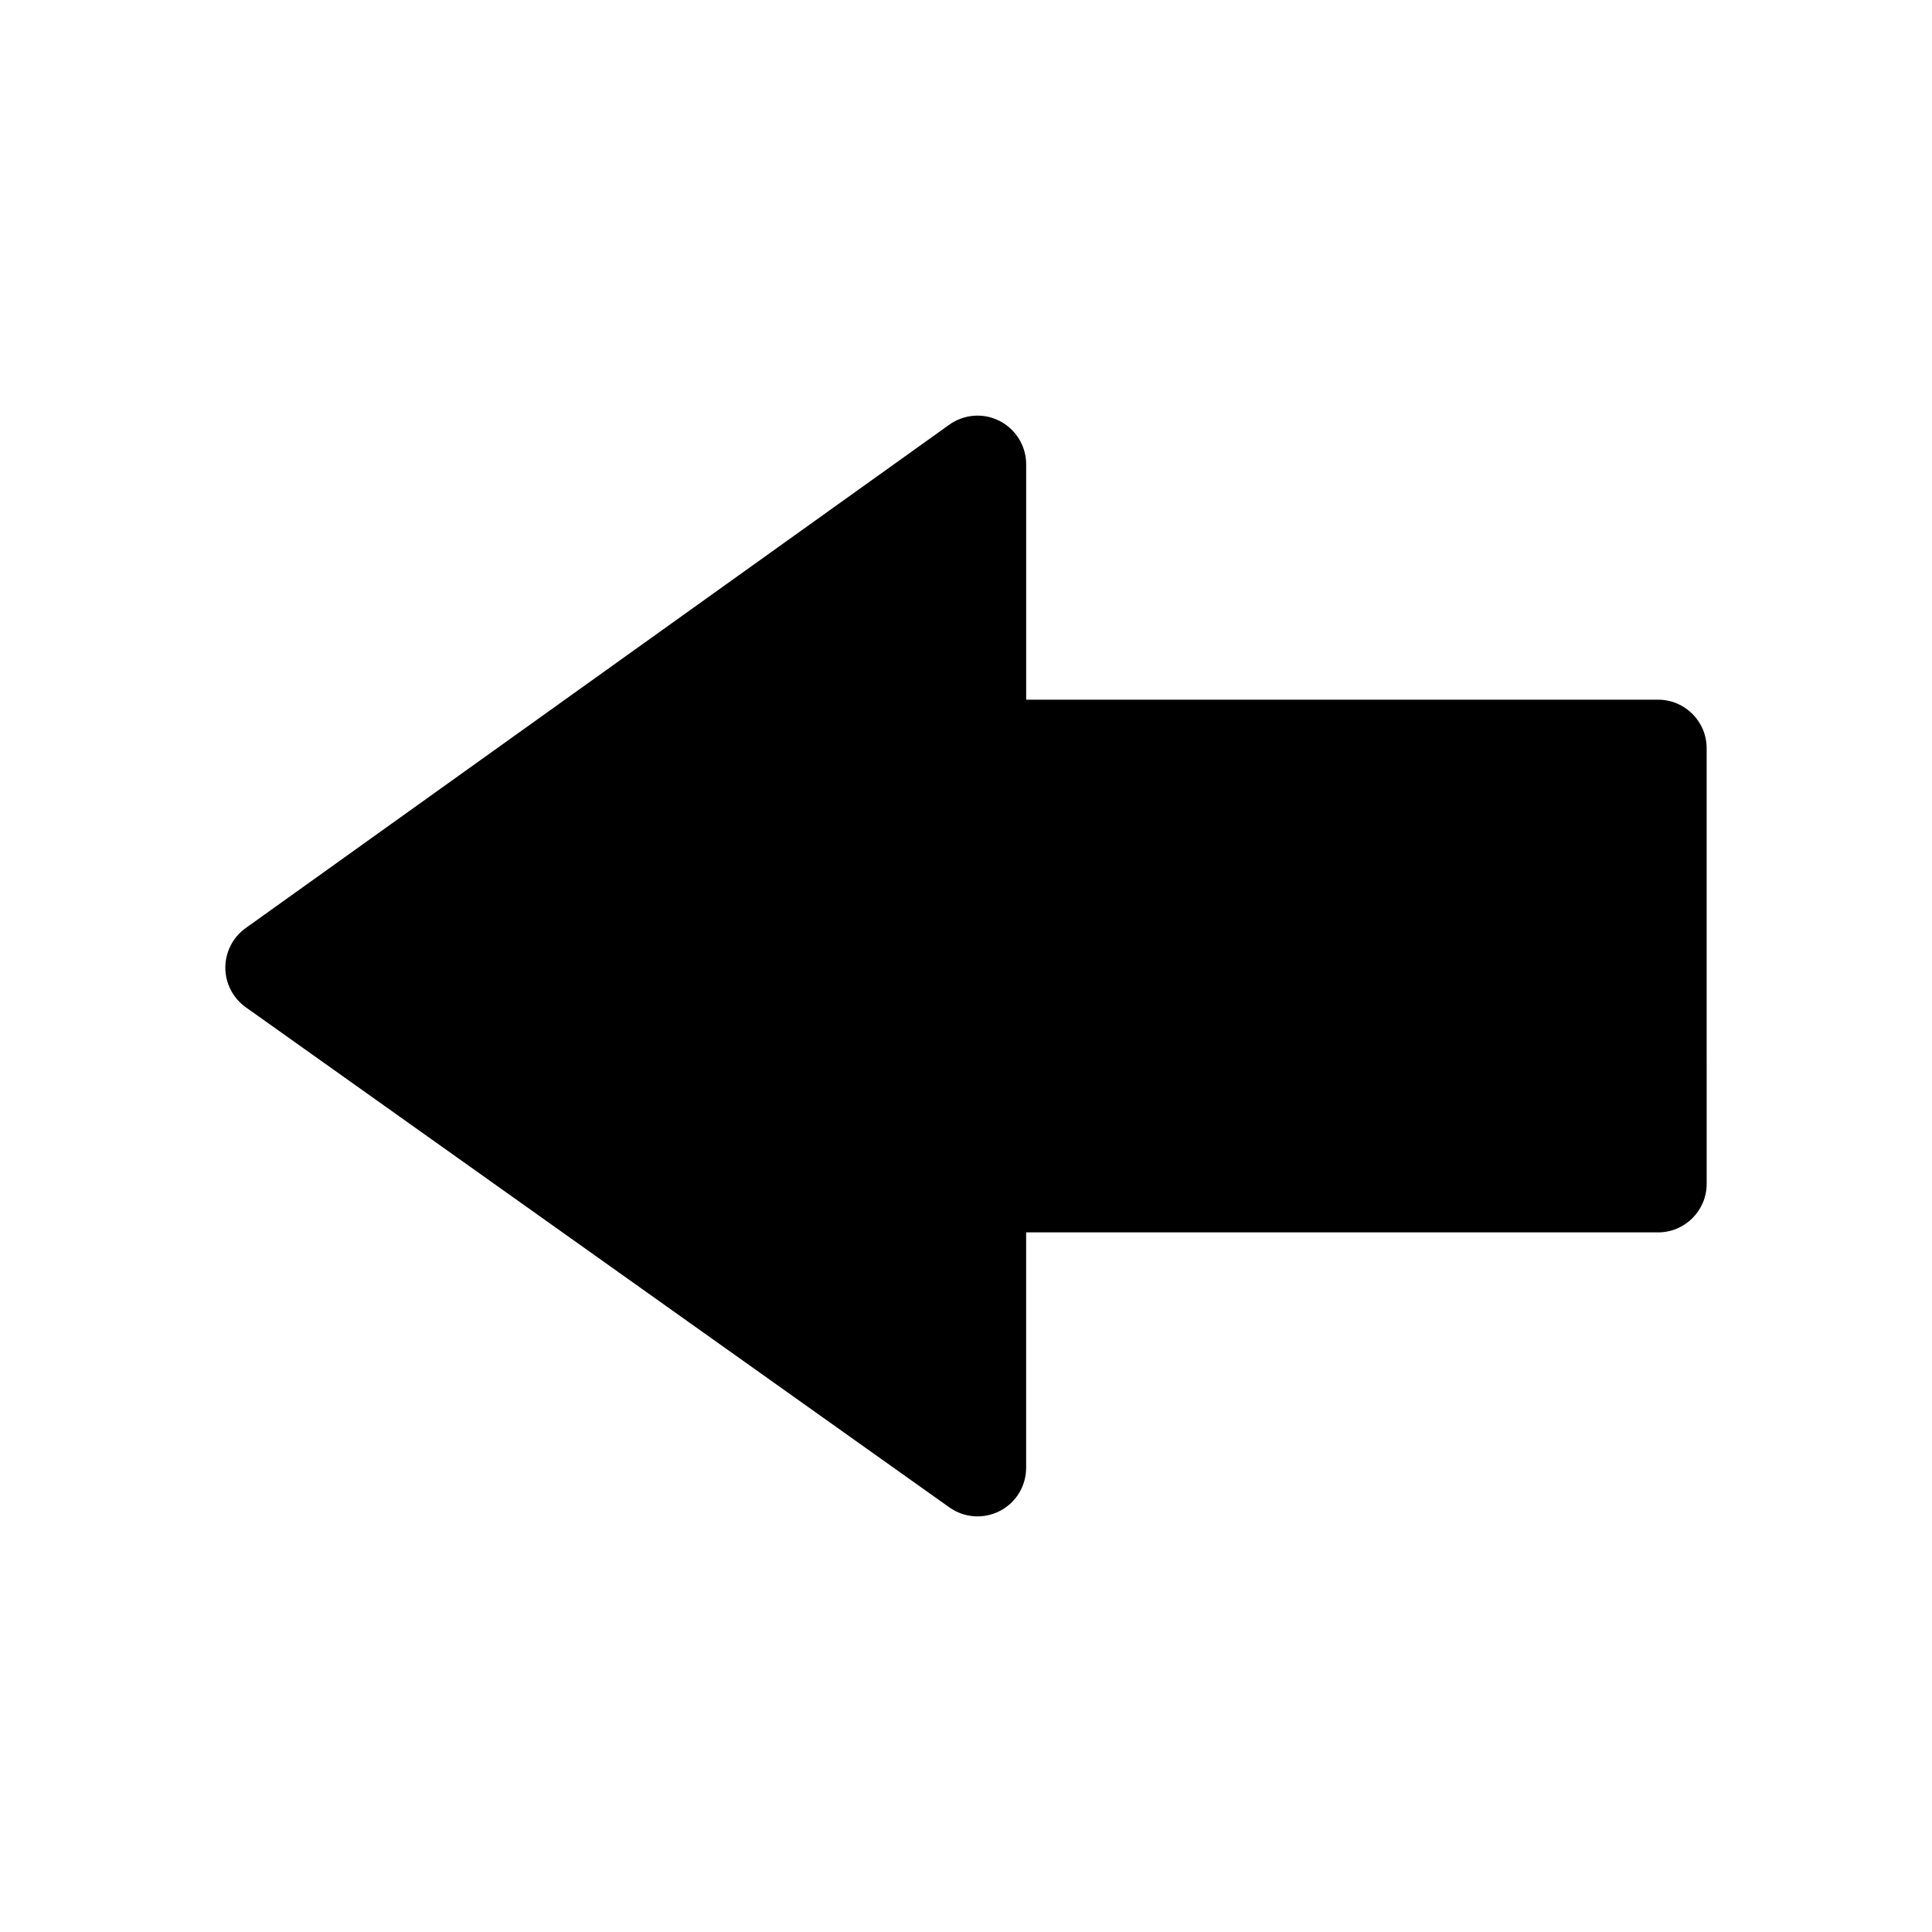
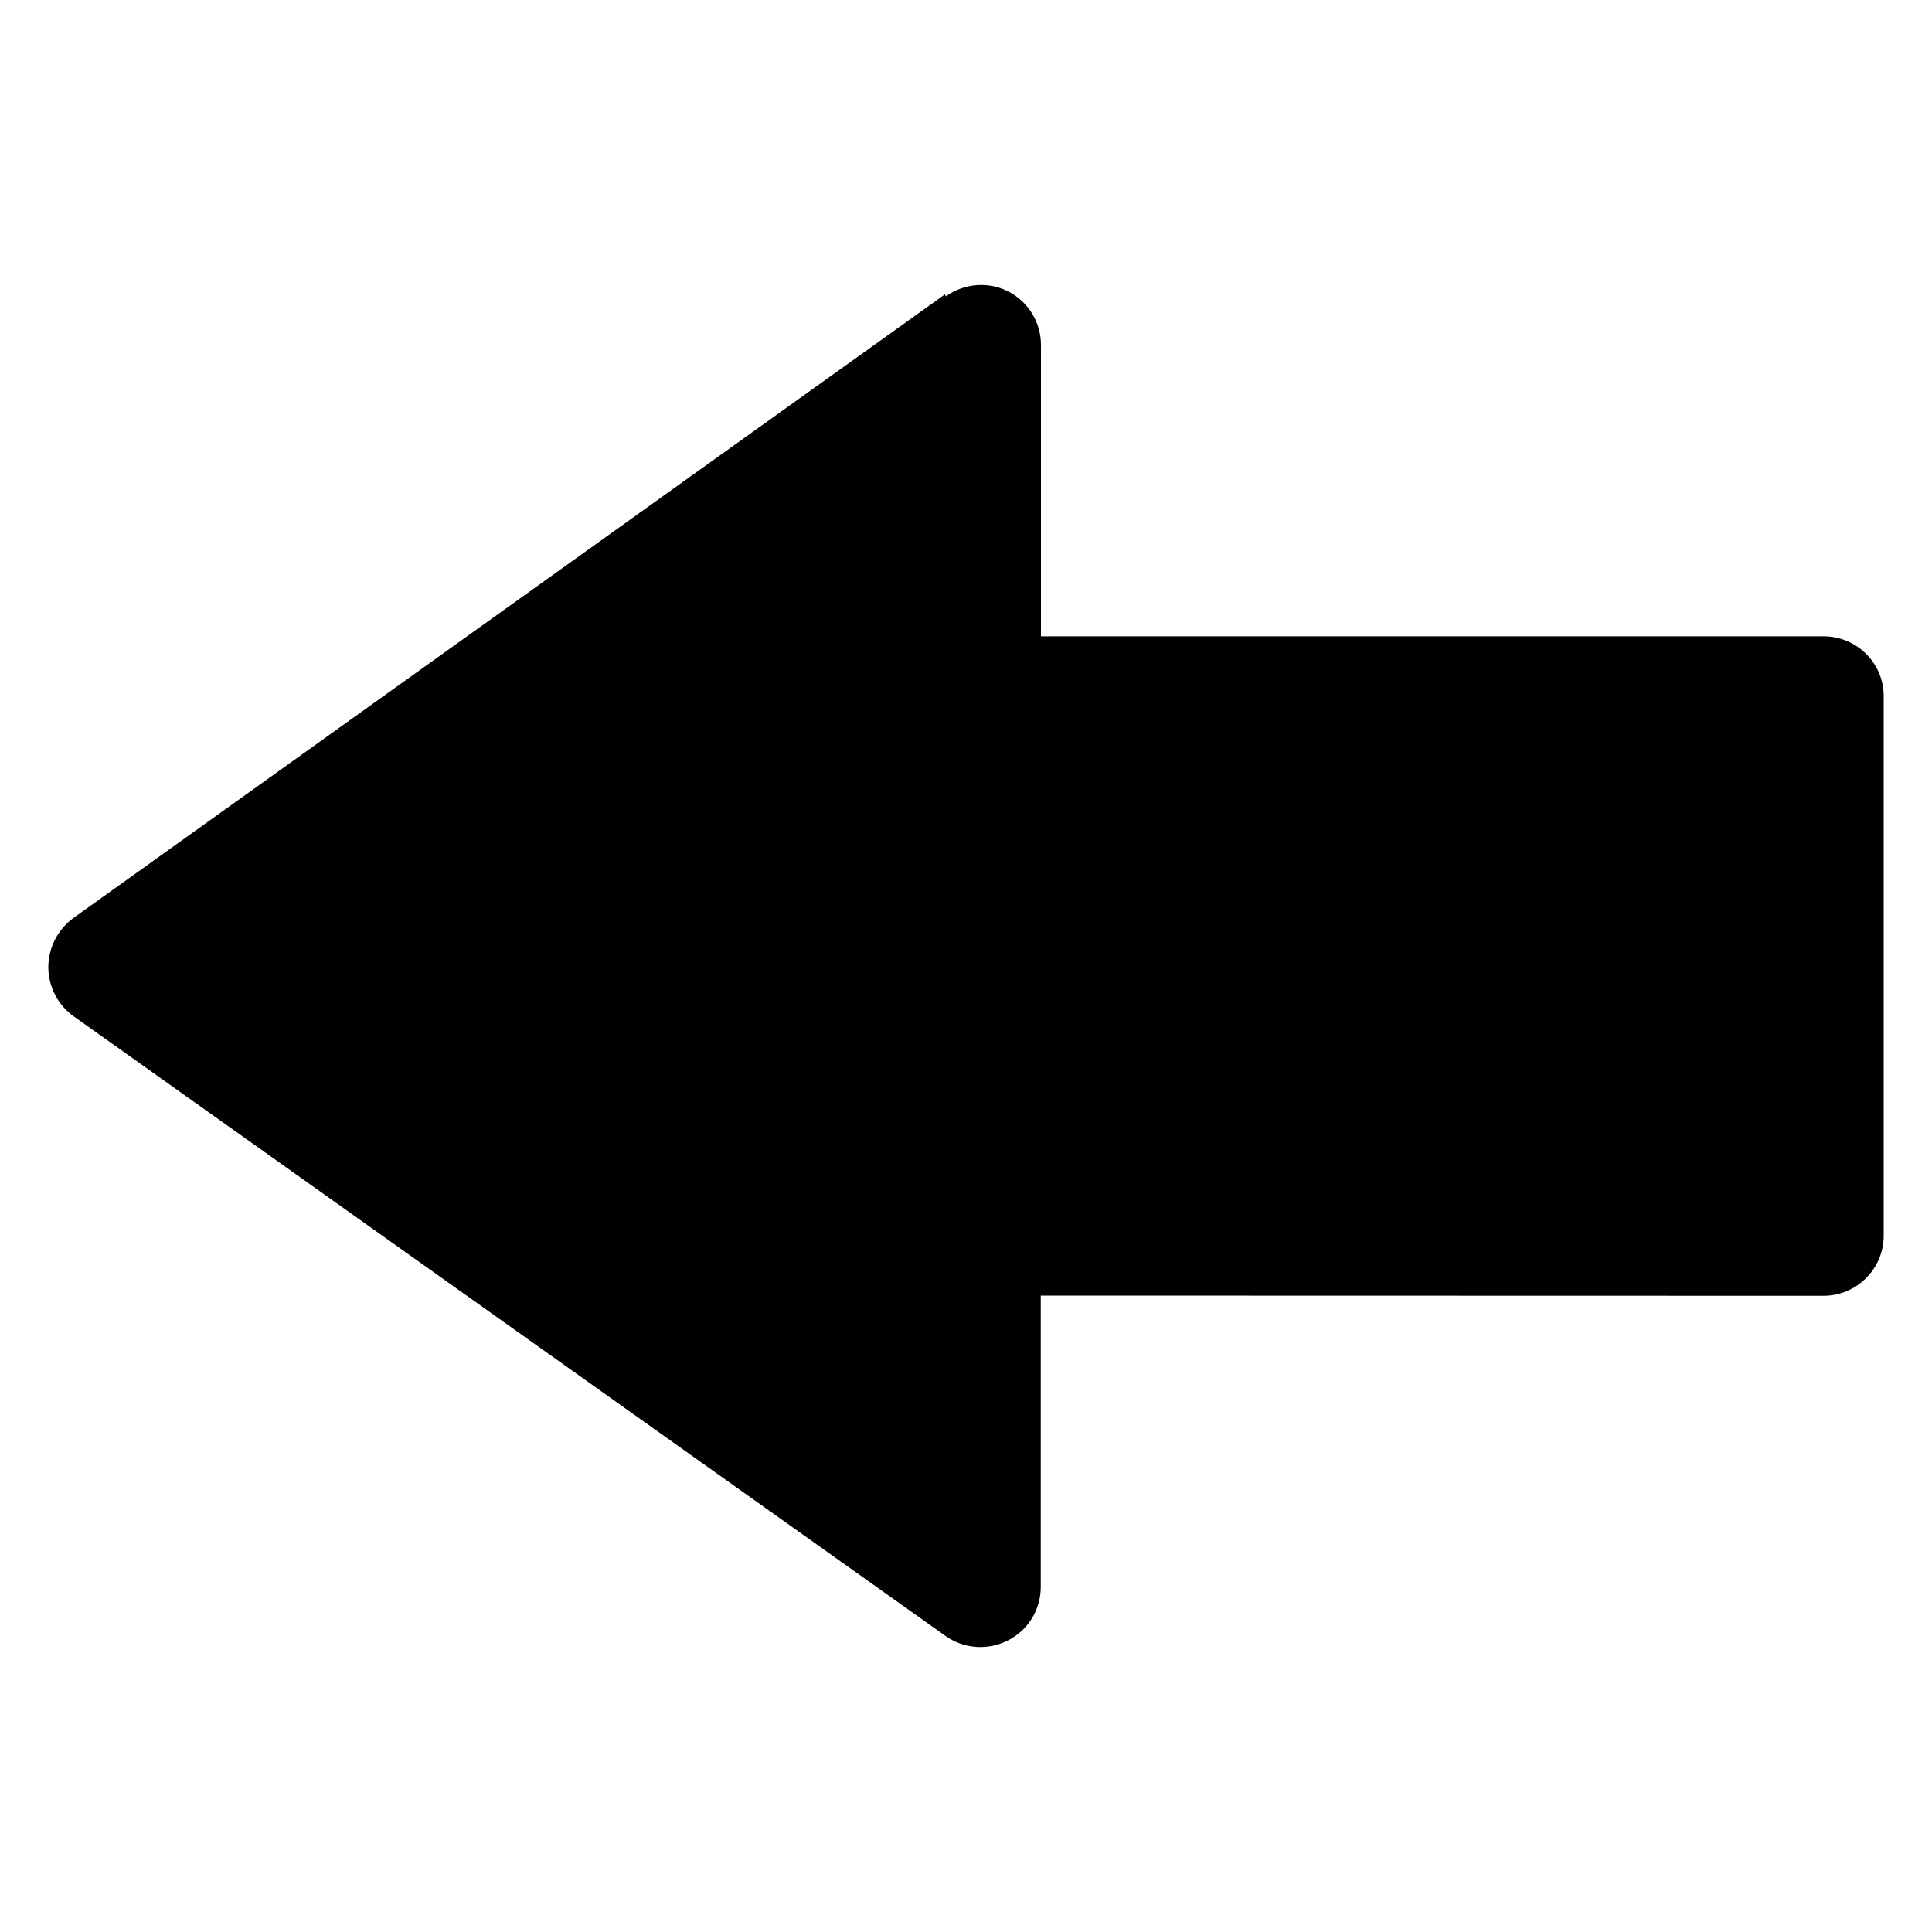
- <svg xmlns="http://www.w3.org/2000/svg" width="100" height="100" viewBox="0 0 100 100">
-   <path d="M49.132 21.984L12.714 48.039c-.66.471-1.049 1.233-1.051 2.043 0 .006 0 .006 0 .006 .002.815.396 1.575 1.059 2.048L49.14 78.023c.767.546 1.776.616 2.612.183 .835-.426 1.361-1.291 1.361-2.236V63.787l32.709.001c1.39 0 2.515-1.125 2.515-2.516l-.001-22.541c.001-1.389-1.124-2.515-2.516-2.516H53.114V24.029c0-.94-.53-1.803-1.367-2.237 -.836-.433-1.847-.358-2.615.192Z" />
+ <svg xmlns="http://www.w3.org/2000/svg" id="Layer_1" data-name="Layer 1" viewBox="0 0 200 200">
+   <defs>
+     <style>
+       .cls-1 {
+         fill: #010101;
+       }
+     </style>
+   </defs>
+   <path class="cls-1" d="M97.81,30.48L7.6,95.03c-1.63,1.19-2.58,3.07-2.6,5.08v.02c.02,2.03.99,3.91,2.63,5.08l90.23,64.13c1.91,1.36,4.41,1.54,6.49.47,2.08-1.04,3.39-3.2,3.39-5.52v-30.17s81.02.02,81.02.02c3.44,0,6.24-2.79,6.24-6.22v-55.83c.02-3.42-2.77-6.22-6.23-6.22h-81.01v-30.17c0-2.33-1.31-4.46-3.37-5.52s-4.56-.87-6.47.5l-.11-.2Z" />
</svg>
